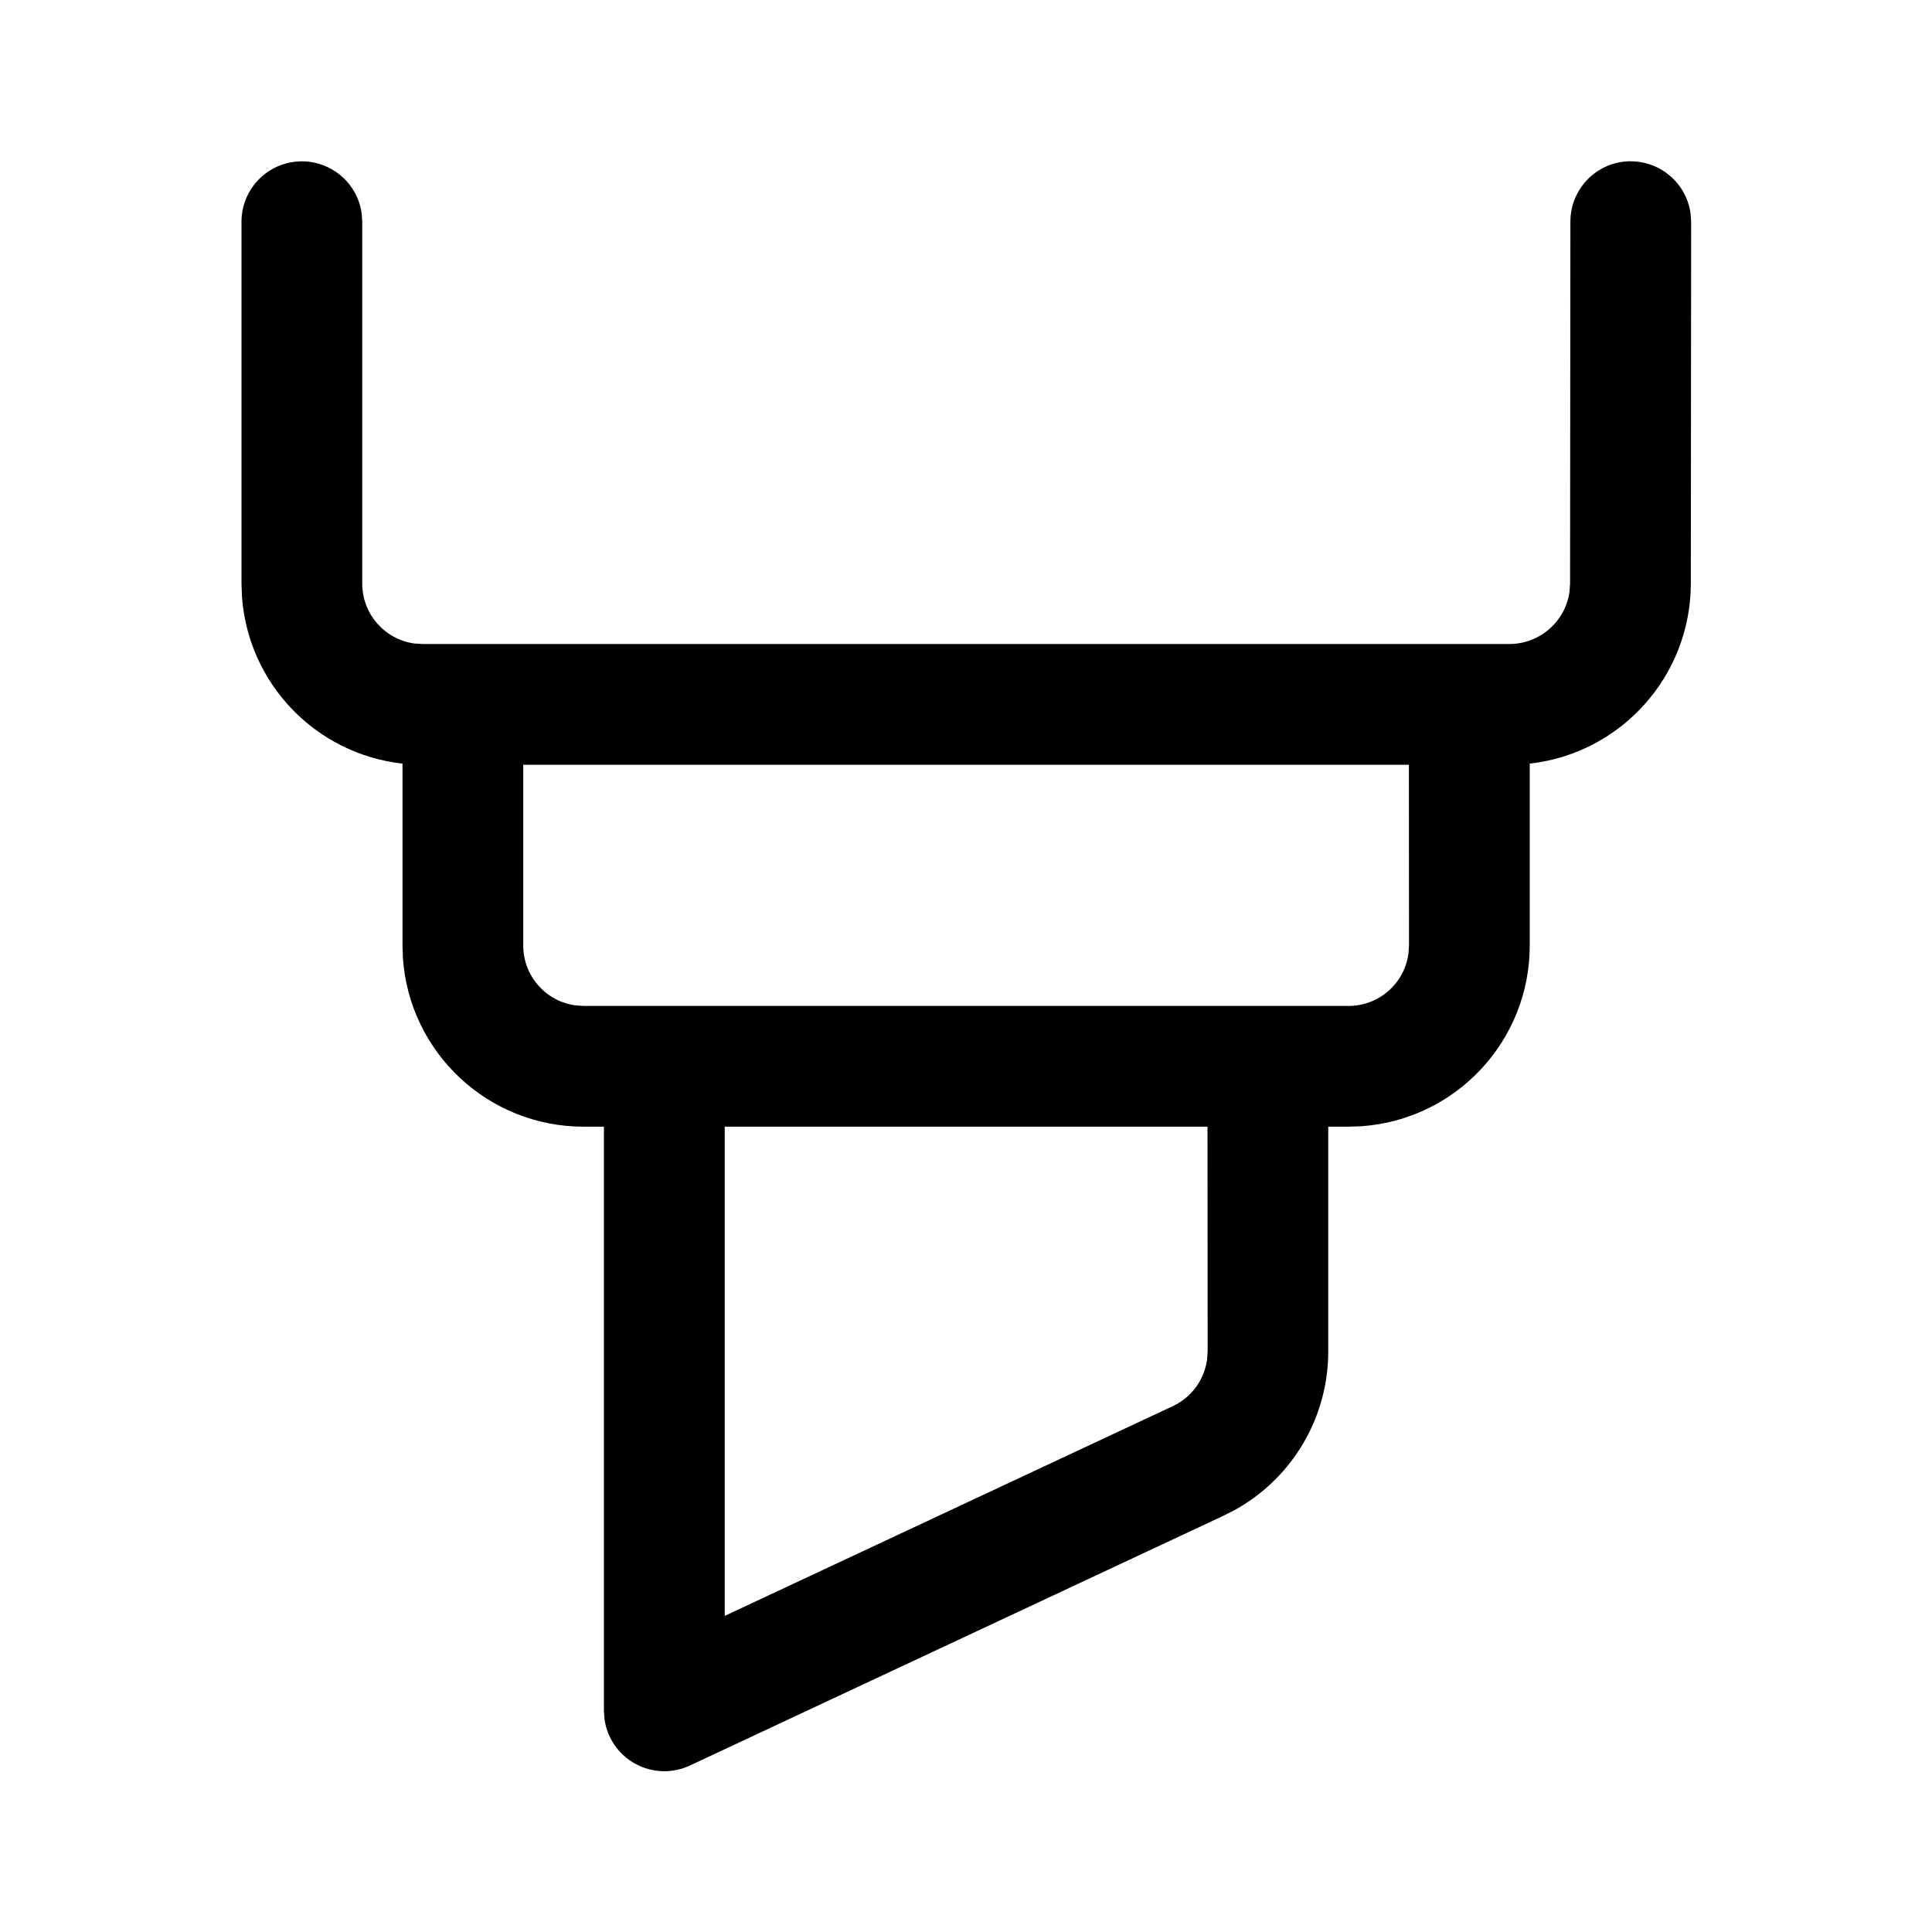
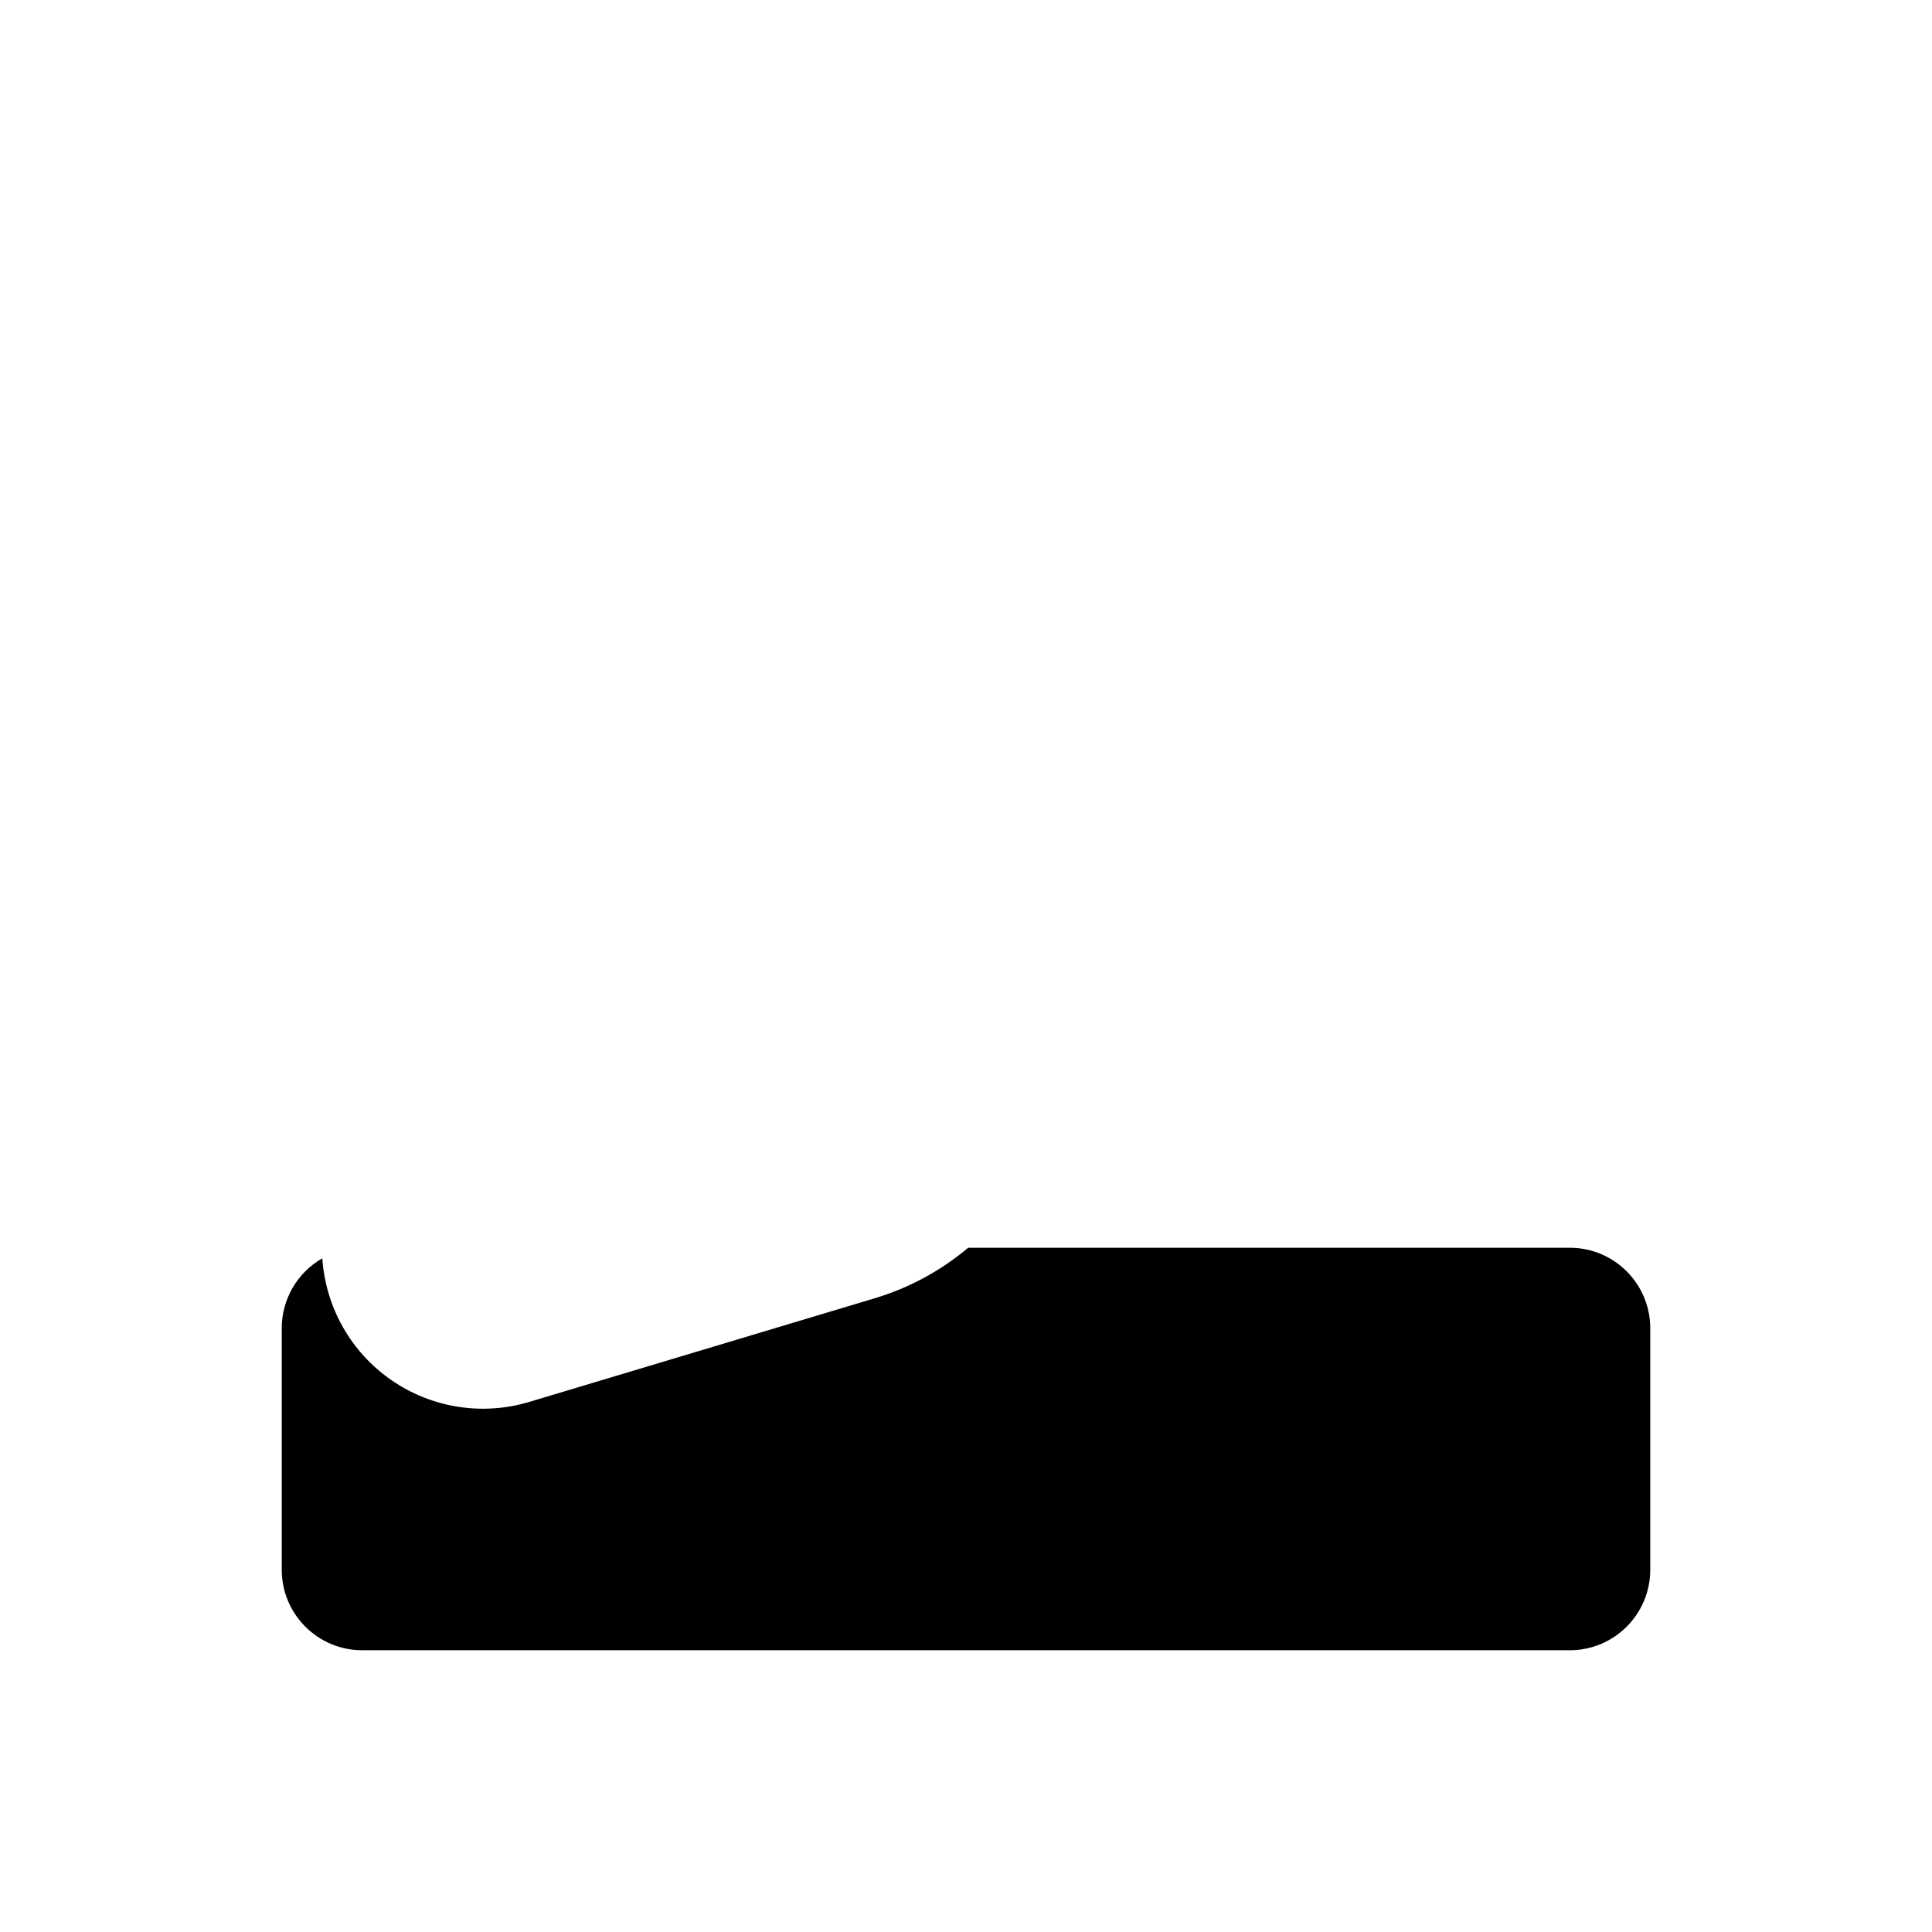
<svg xmlns="http://www.w3.org/2000/svg" width="24" height="24" fill="none" viewBox="0 0 24 24">
-   <path d="M20.259 2.004a.75.75 0 0 1 .742.649l.007.102-.004 4.497a2.254 2.254 0 0 1-2.001 2.234v2.26a2.25 2.25 0 0 1-2.096 2.245l-.154.005H16.5v2.792a2.25 2.25 0 0 1-1.14 1.958l-.155.08-6.635 3.106a.75.75 0 0 1-1.061-.579l-.007-.1v-7.257H7.25A2.25 2.25 0 0 1 5.005 11.9L5 11.746v-2.26a2.25 2.25 0 0 1-1.994-2.072L3 7.25V2.754a.75.75 0 0 1 1.493-.102l.007.102V7.25c0 .38.282.694.648.744L5.25 8h13.501c.38 0 .695-.283.746-.649l.007-.101.004-4.497a.75.75 0 0 1 .75-.75ZM15 13.996H9.003v6.077l5.567-2.606a.75.75 0 0 0 .424-.572l.008-.107L15 13.996ZM17.502 9.5H6.5v2.246c0 .38.282.694.648.743l.102.007h9.503a.75.75 0 0 0 .743-.648l.007-.102-.001-2.246Z" fill="#000000" />
+   <path d="M4.004 15.631a2 2 0 0 0 2.571 1.784l4.293-1.288a3.25 3.25 0 0 0 1.159-.627H19.5a1 1 0 0 1 1 1v3a1 1 0 0 1-1 1h-15a1 1 0 0 1-1-1v-3a1 1 0 0 1 .504-.869Z" fill="#000000" />
</svg>
